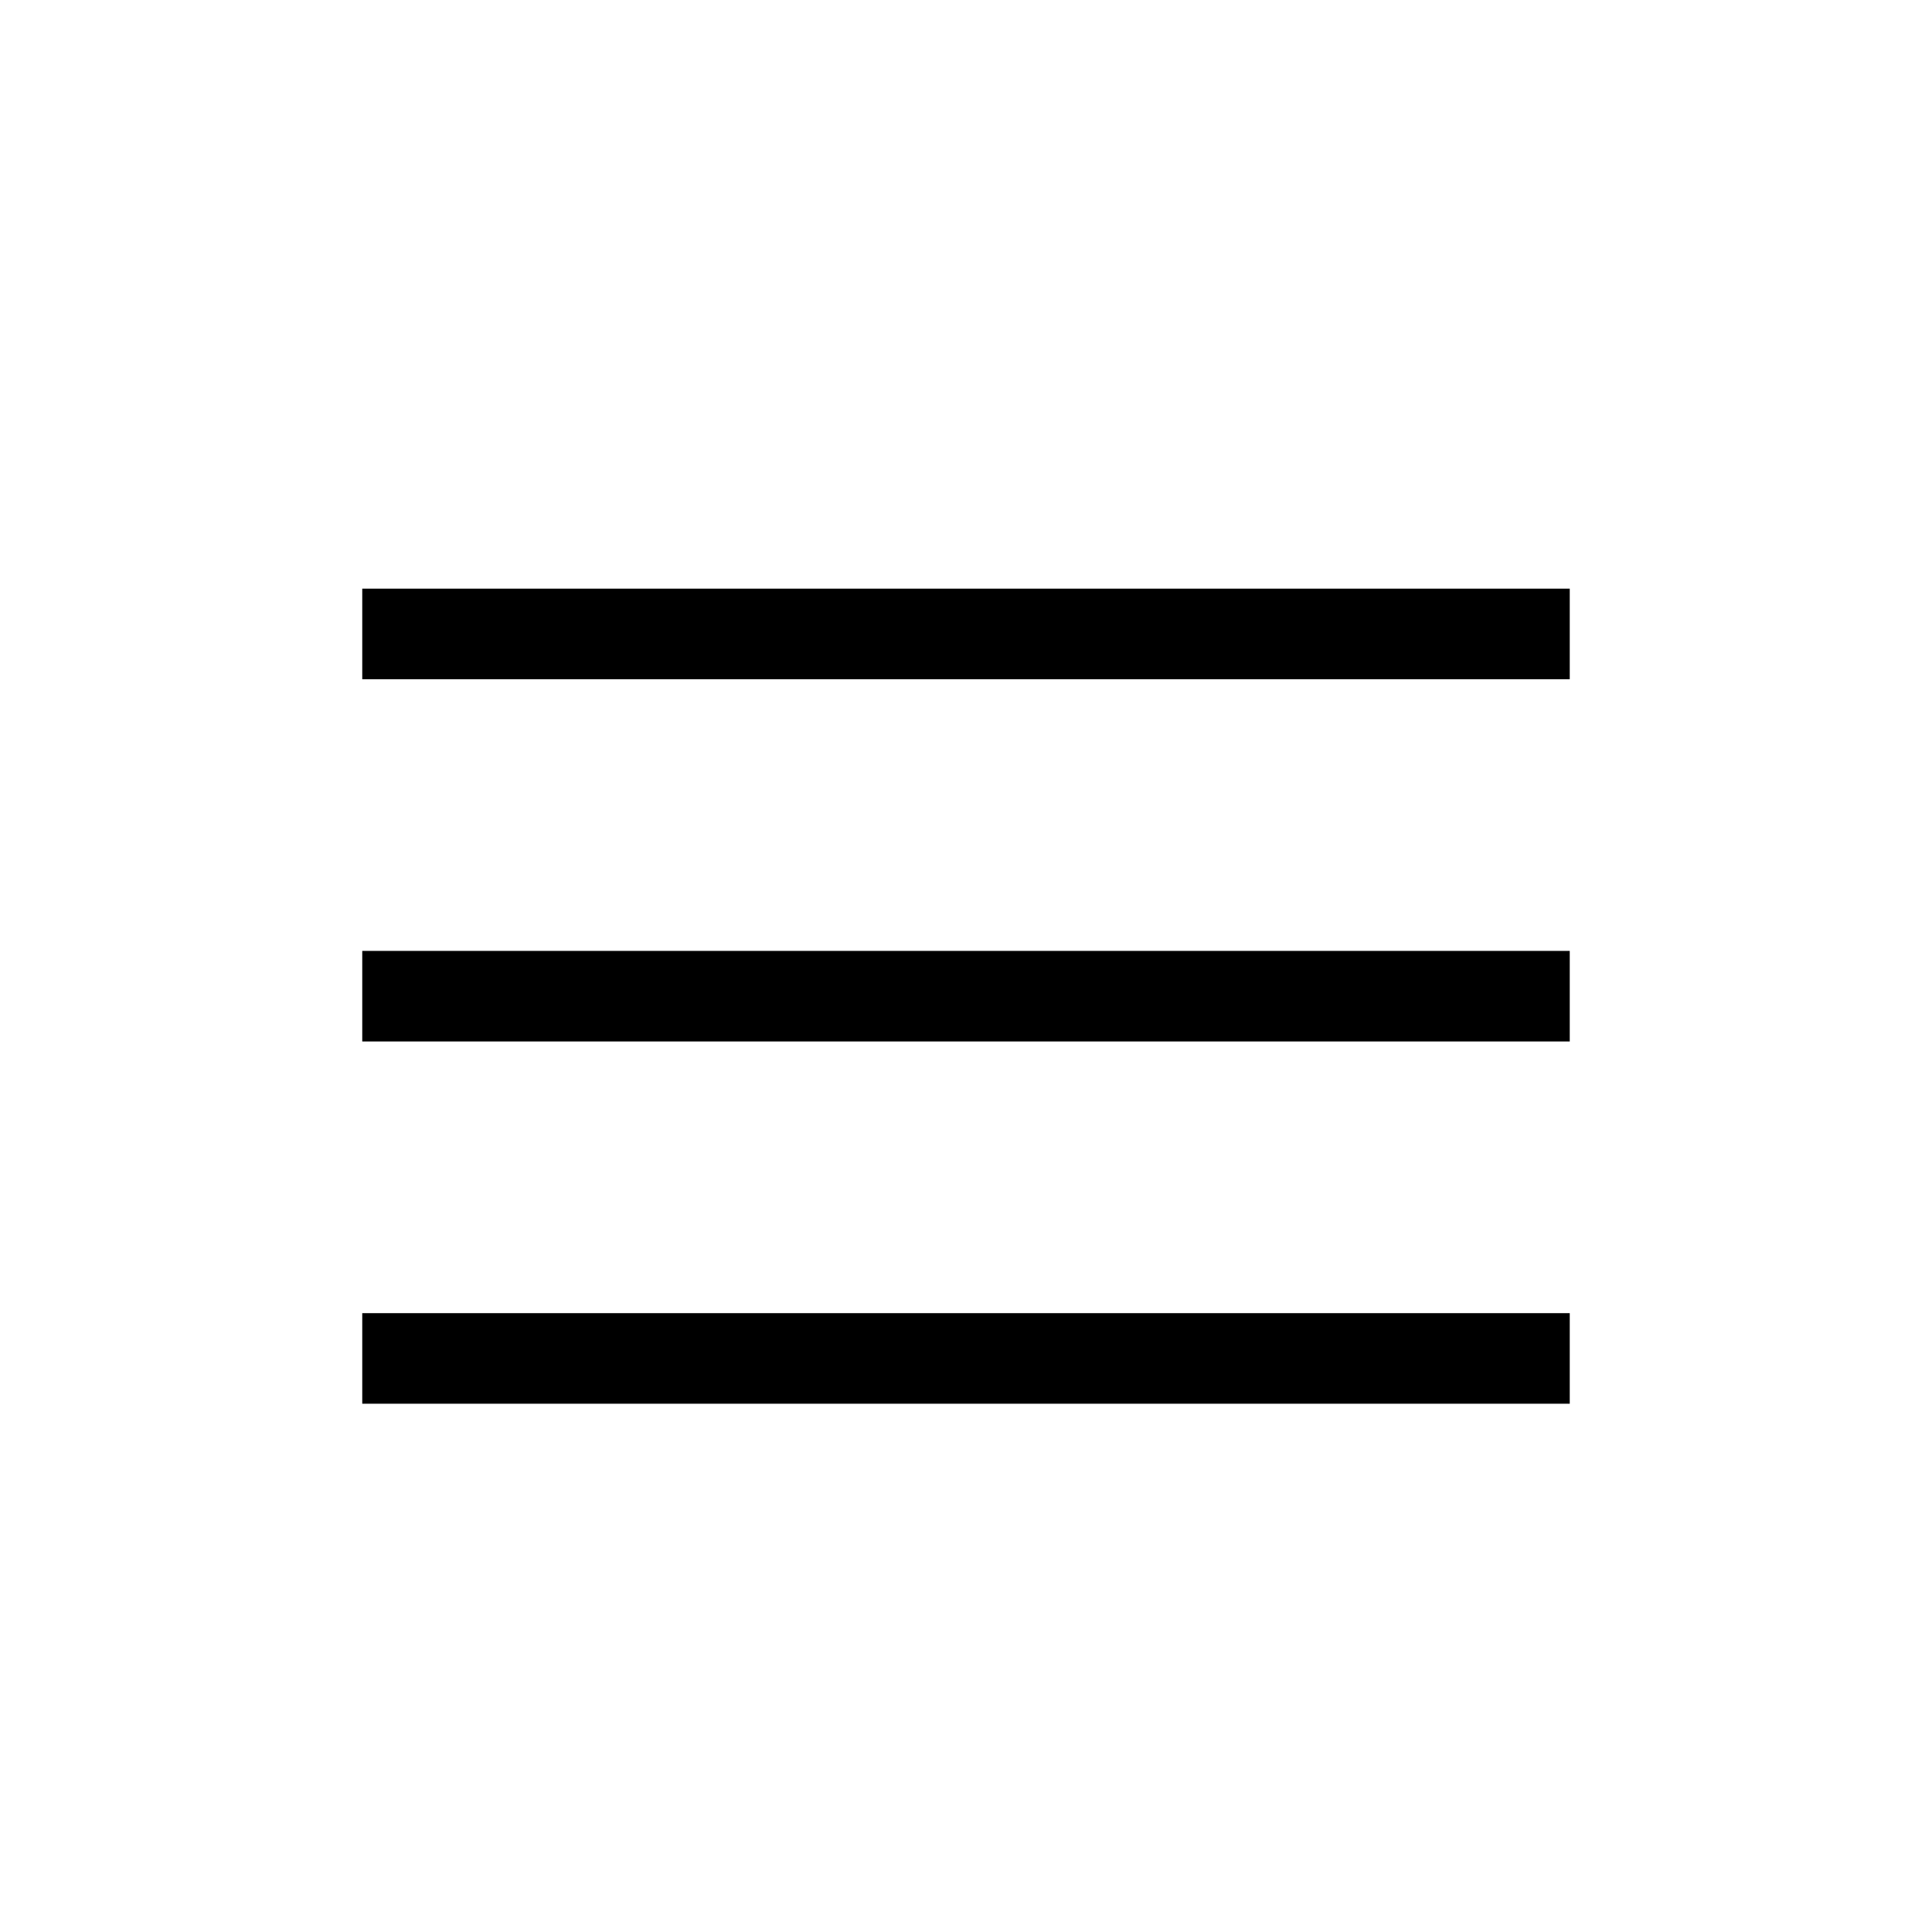
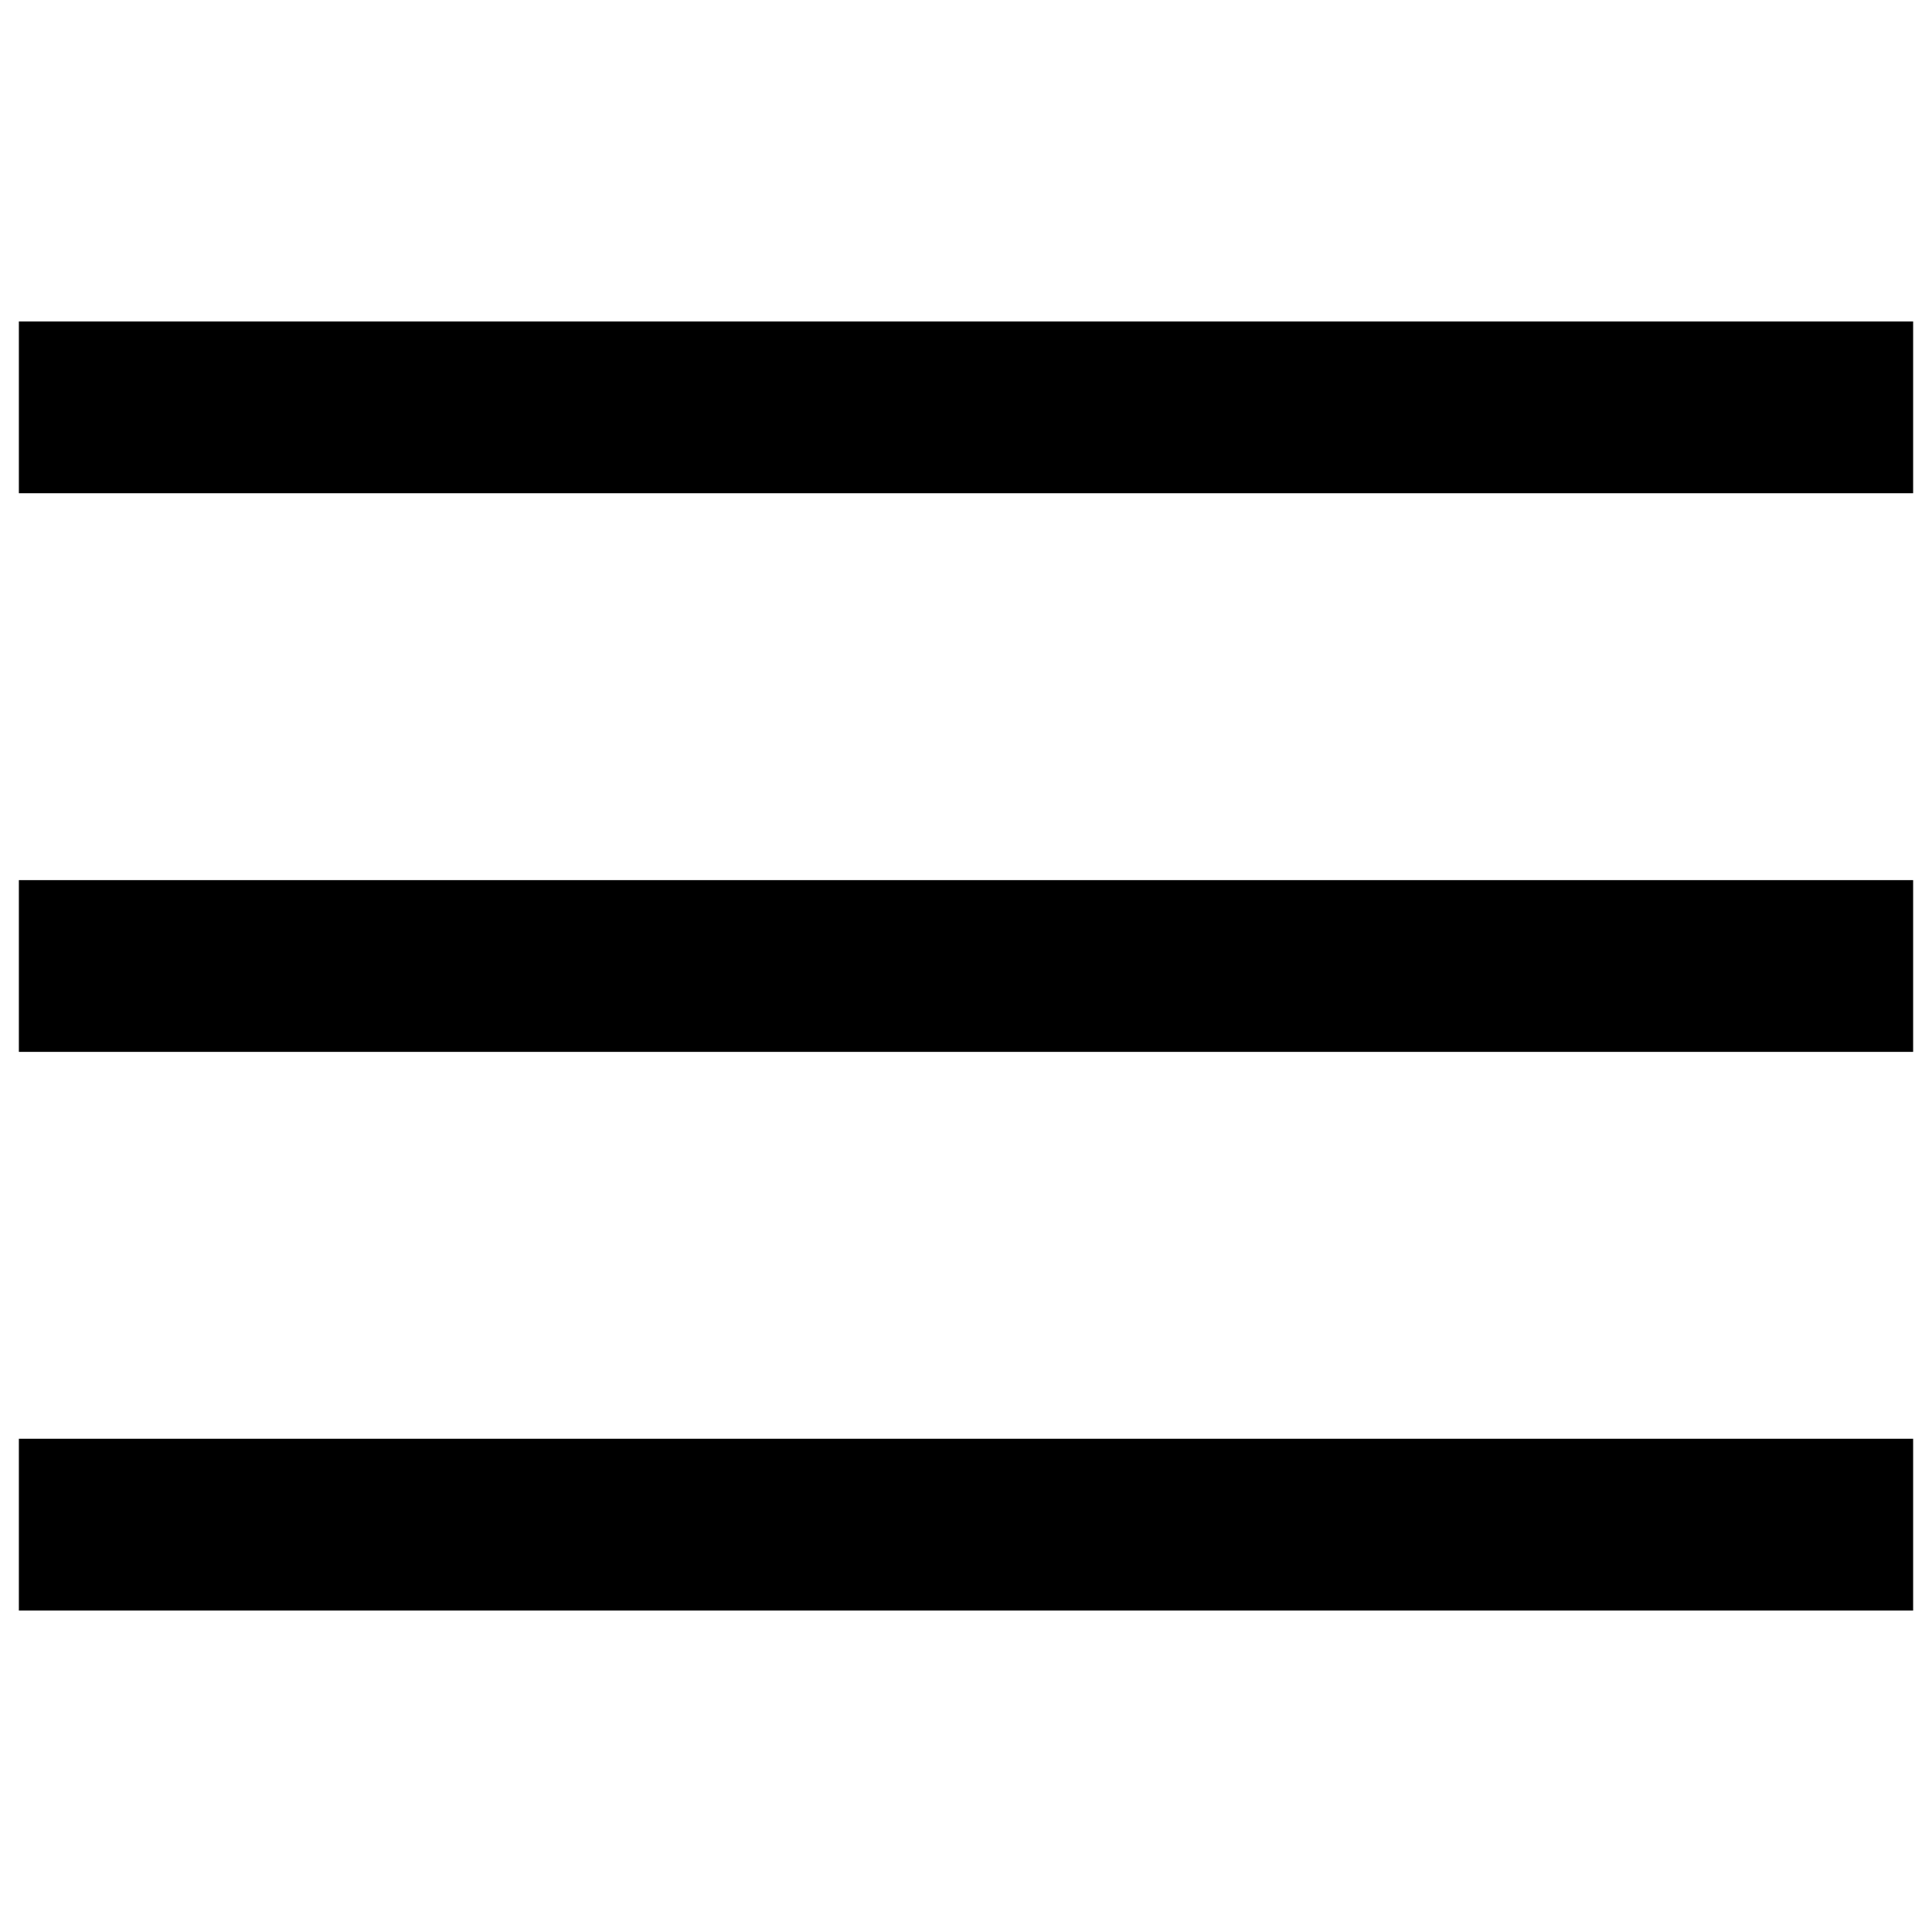
- <svg xmlns="http://www.w3.org/2000/svg" version="1.1" id="Layer_1" x="0px" y="0px" width="64px" height="64px" viewBox="0 0 64 64" enable-background="new 0 0 64 64" xml:space="preserve">
-   <line fill="none" stroke="#000000" stroke-width="3" stroke-miterlimit="10" x1="12" y1="21" x2="52" y2="21" />
-   <line fill="none" stroke="#000000" stroke-width="3" stroke-miterlimit="10" x1="12" y1="33" x2="52" y2="33" />
-   <line fill="none" stroke="#000000" stroke-width="3" stroke-miterlimit="10" x1="12" y1="45" x2="52" y2="45" />
+ <svg xmlns="http://www.w3.org/2000/svg" version="1.1" id="Layer_1" x="0px" y="0px" width="512px" height="512px" viewBox="0 0 512 512" enable-background="new 0 0 512 512" xml:space="preserve">
+   <path d="M5,426.807v-45.521h502v45.521H5z M5,278.759v-45.518h502v45.518H5z M5,130.71V85.192h502v45.518H5z" />
</svg>
